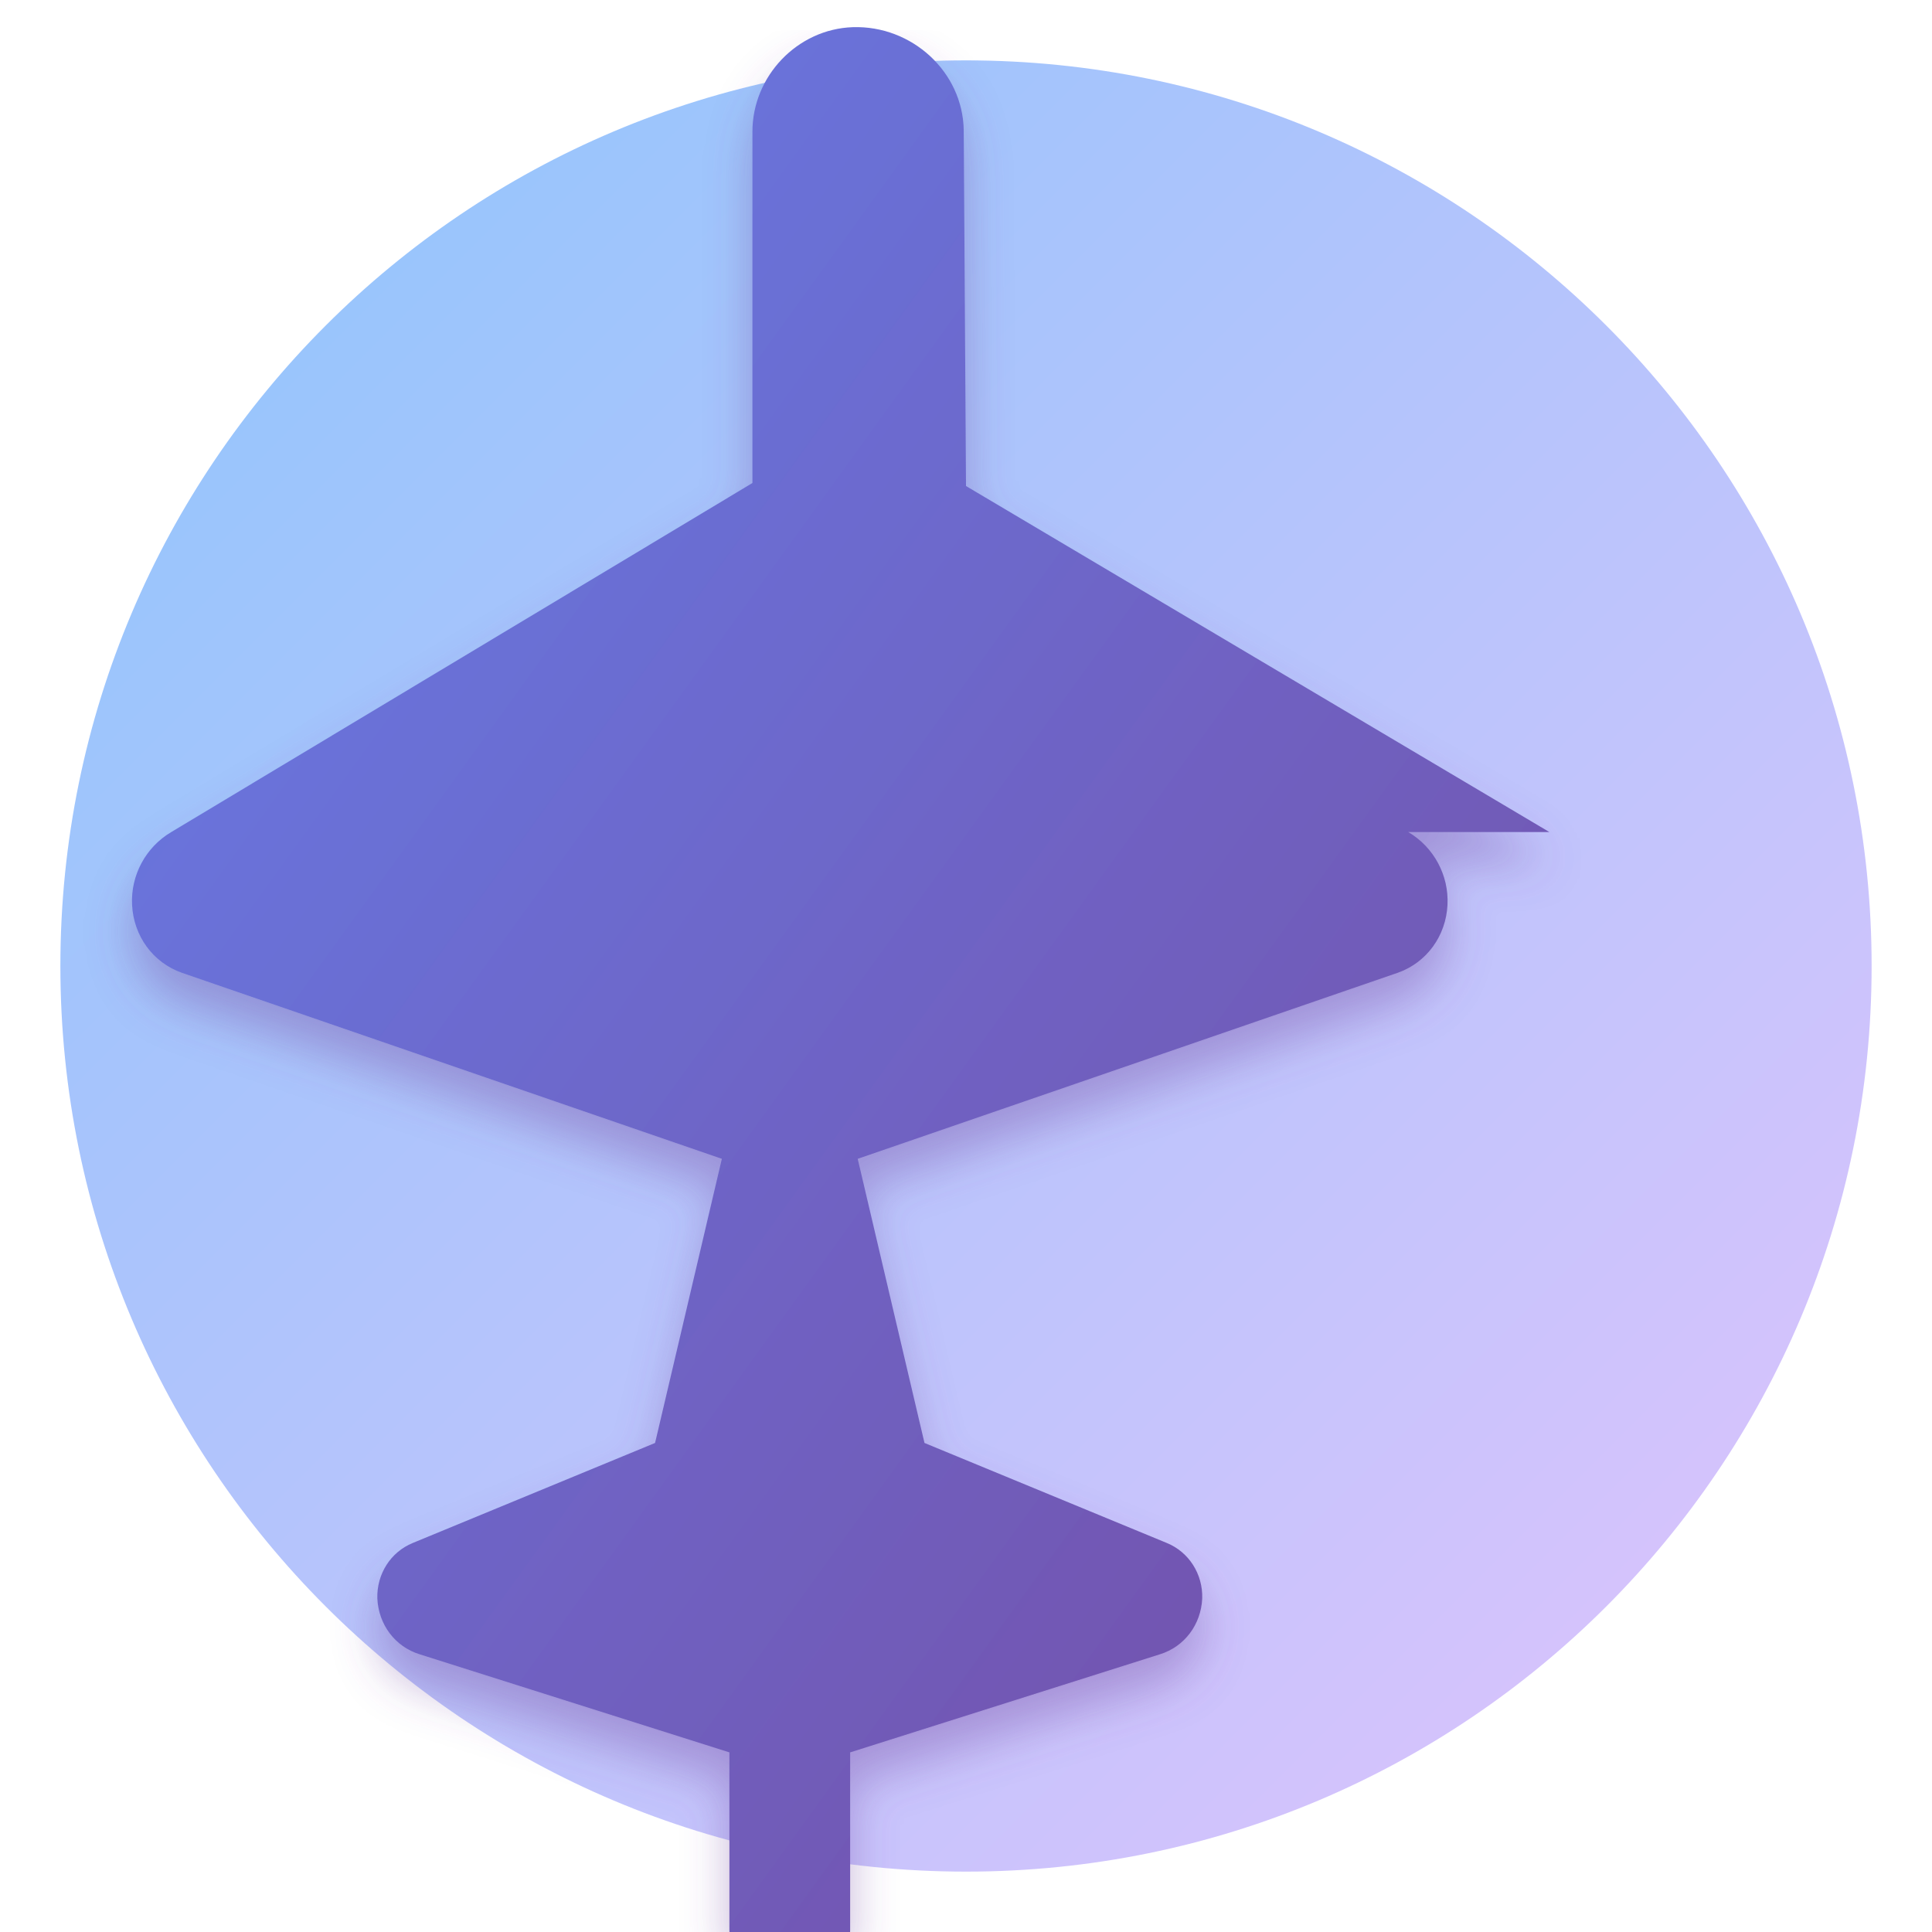
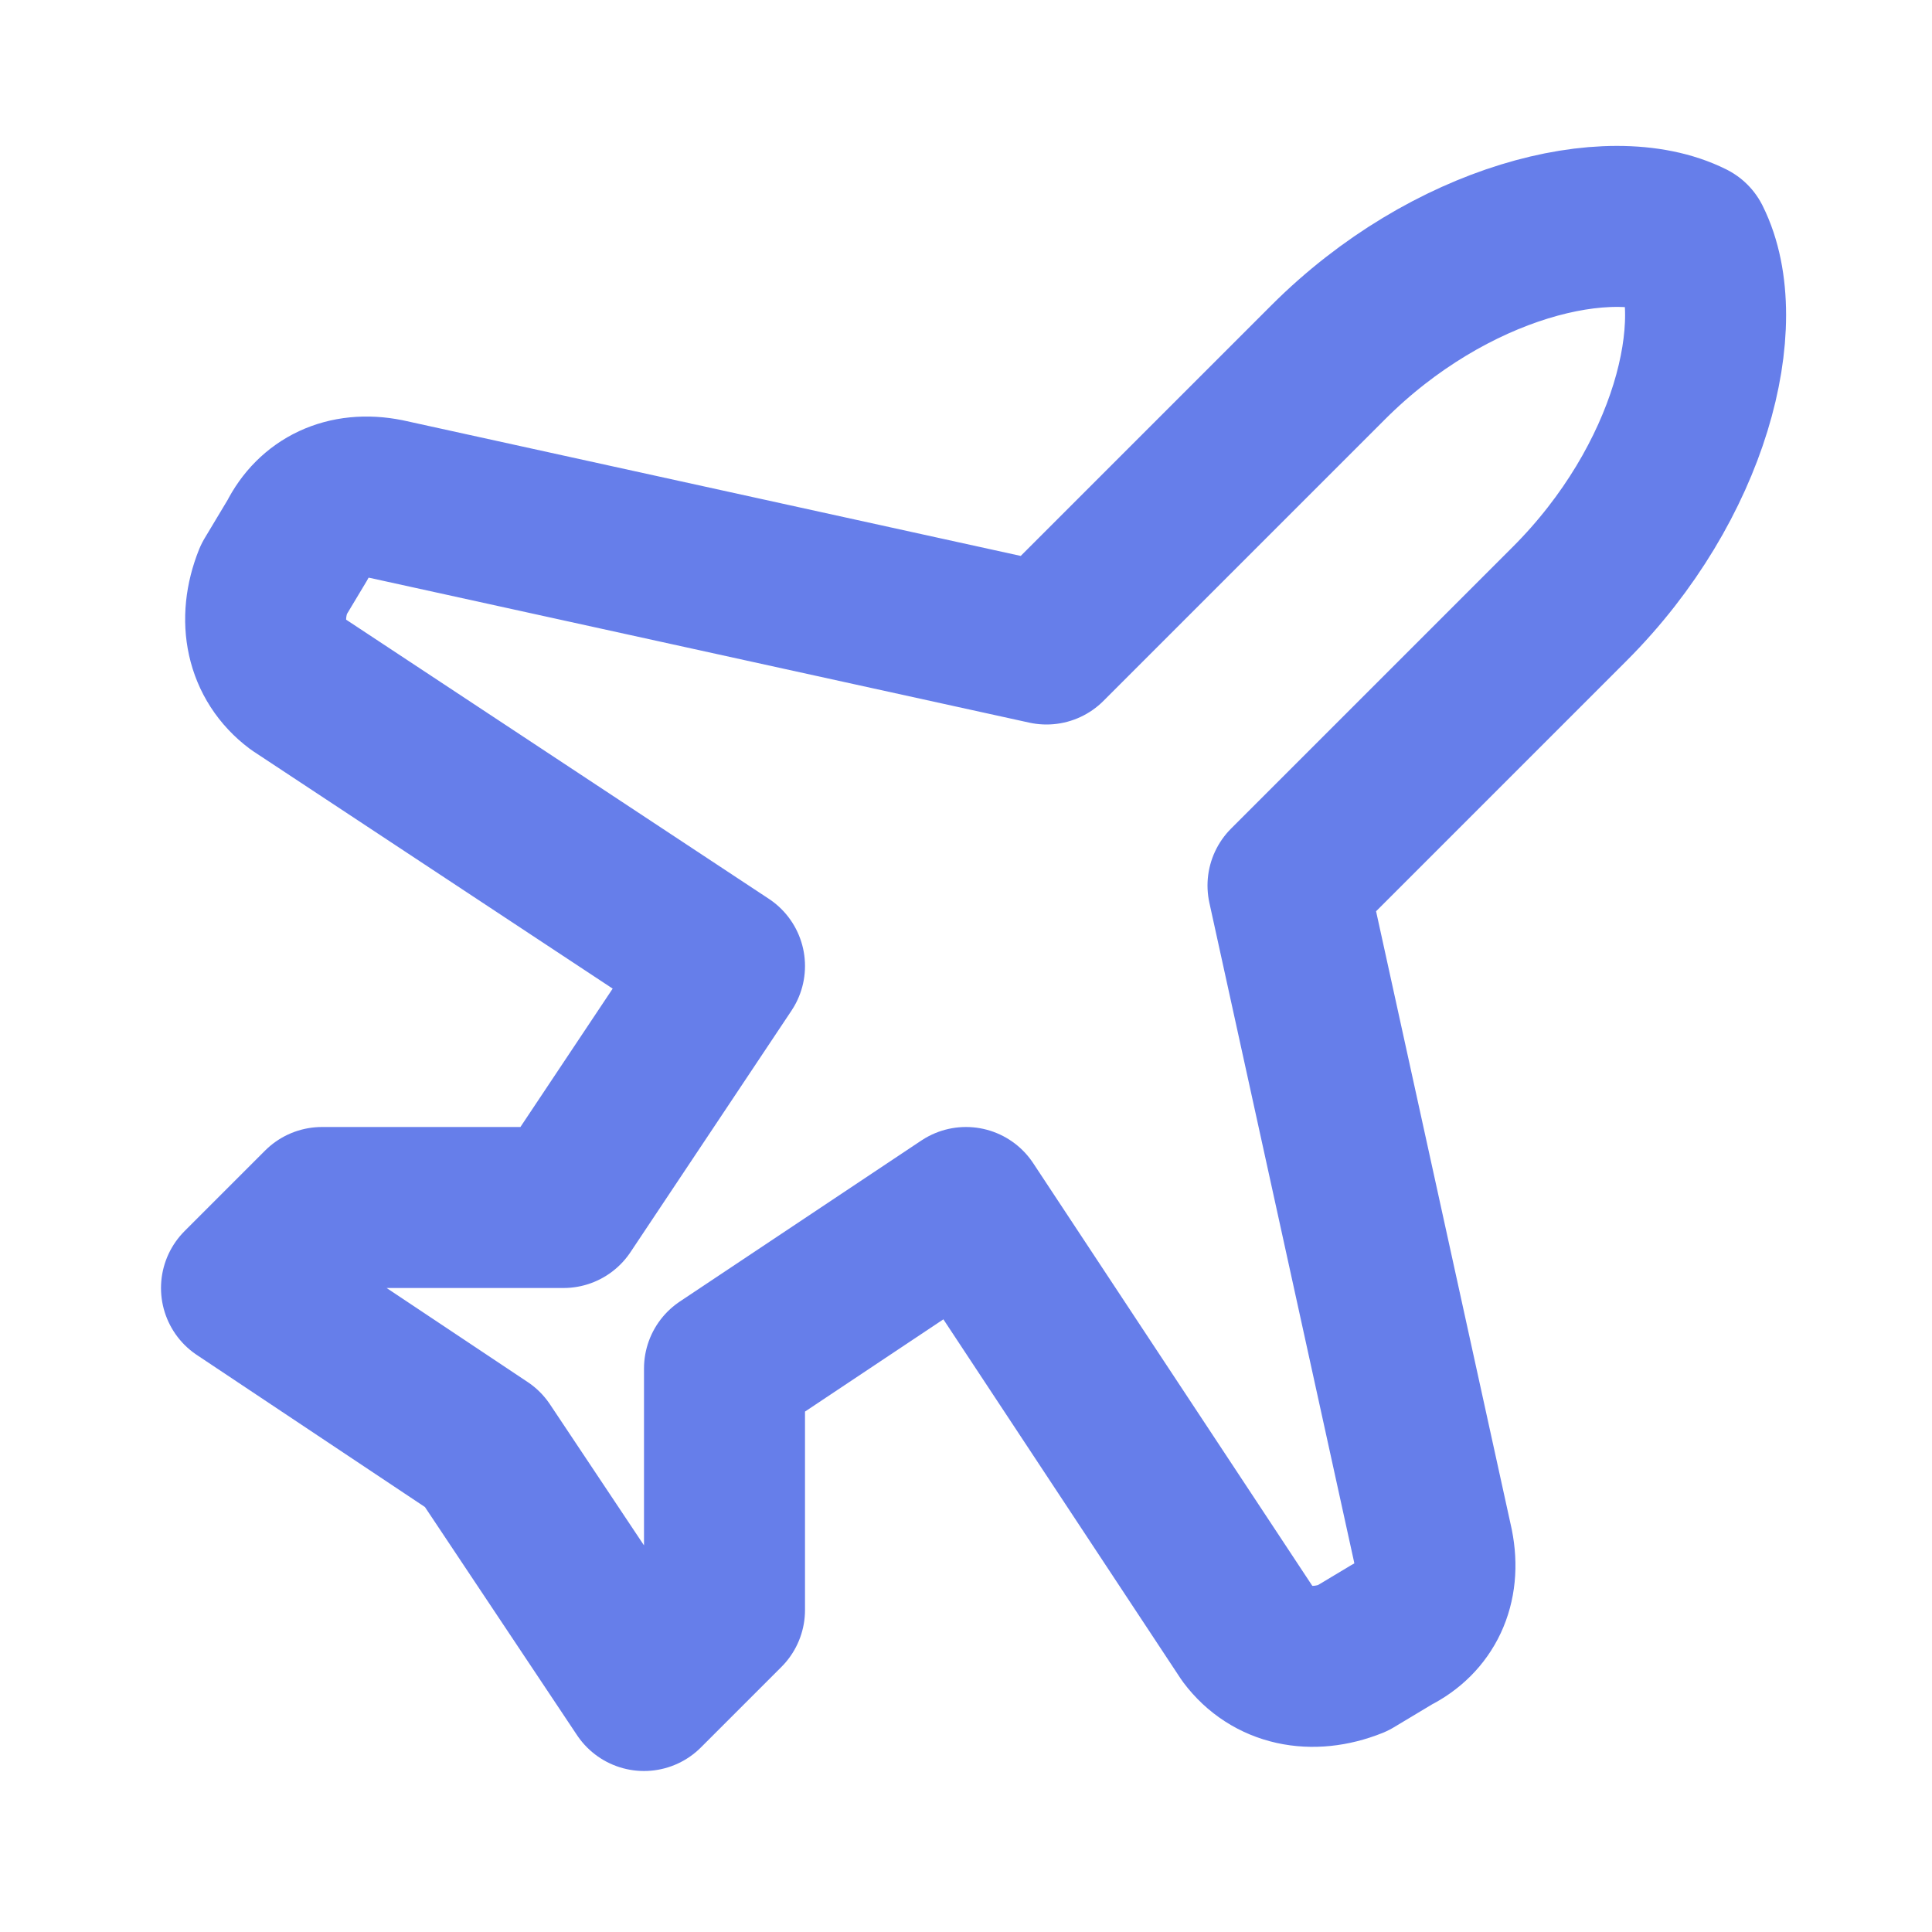
- <svg xmlns="http://www.w3.org/2000/svg" viewBox="0 0 512 512">
-   <defs>
-     <linearGradient id="bgGrad" x1="0%" y1="0%" x2="100%" y2="100%">
-       <stop offset="0%" stop-color="#8ec5fc" />
-       <stop offset="100%" stop-color="#e0c3fc" />
-     </linearGradient>
-     <linearGradient id="planeGrad" x1="0%" y1="0%" x2="100%" y2="100%">
-       <stop offset="0%" stop-color="#667eea" />
-       <stop offset="100%" stop-color="#764ba2" />
-     </linearGradient>
-     <filter id="shadow" x="-20%" y="-20%" width="140%" height="140%">
-       <feDropShadow dx="0" dy="8" stdDeviation="6" flood-color="#764ba2" flood-opacity="0.4" />
-     </filter>
-   </defs>
-   <circle cx="256" cy="256" r="240" fill="url(#bgGrad)" />
-   <path d="M410.6 220.5L256 128.8 255.4 34.6c-.2-15.6-13.8-27.9-29.4-27.4-14.7.5-26.6 13-26.6 27.7V128L45.4 220.5c-6.8 4-10.8 11.5-10.4 19.3.4 8.2 5.5 15.3 13.2 18l143.1 49.3-17.7 75.3-64.2 26.5c-5.9 2.4-9.6 8.3-9.4 14.7.3 6.9 4.7 12.8 11.2 14.8l82.1 26v47c0 8.8 7.2 16 16 16s16-7.2 16-16v-47l82.1-26c6.5-2 10.9-7.9 11.2-14.8.2-6.4-3.5-12.3-9.4-14.7l-64.2-26.5-17.7-75.3 143.1-49.3c7.7-2.7 12.8-9.8 13.2-18 .4-7.8-3.6-15.3-10.4-19.3z" fill="url(#planeGrad)" filter="url(#shadow)" />
+ <svg xmlns="http://www.w3.org/2000/svg" width="32" height="32" viewBox="0 0 24 24" fill="none" stroke="#667eea" stroke-width="2" stroke-linecap="round" stroke-linejoin="round">
+   <path d="M17.8 19.2L16 11l3.5-3.5C21 6 21.5 4 21 3c-1-.5-3 0-4.5 1.5L13 8 4.8 6.2c-.5-.1-.9.1-1.1.5l-.3.5c-.2.5-.1 1 .3 1.3L9 12l-2 3H4l-1 1 3 2 2 3 1-1v-3l3-2 3.5 5.3c.3.4.8.5 1.3.3l.5-.3c.4-.2.6-.6.5-1.1z" />
</svg>
